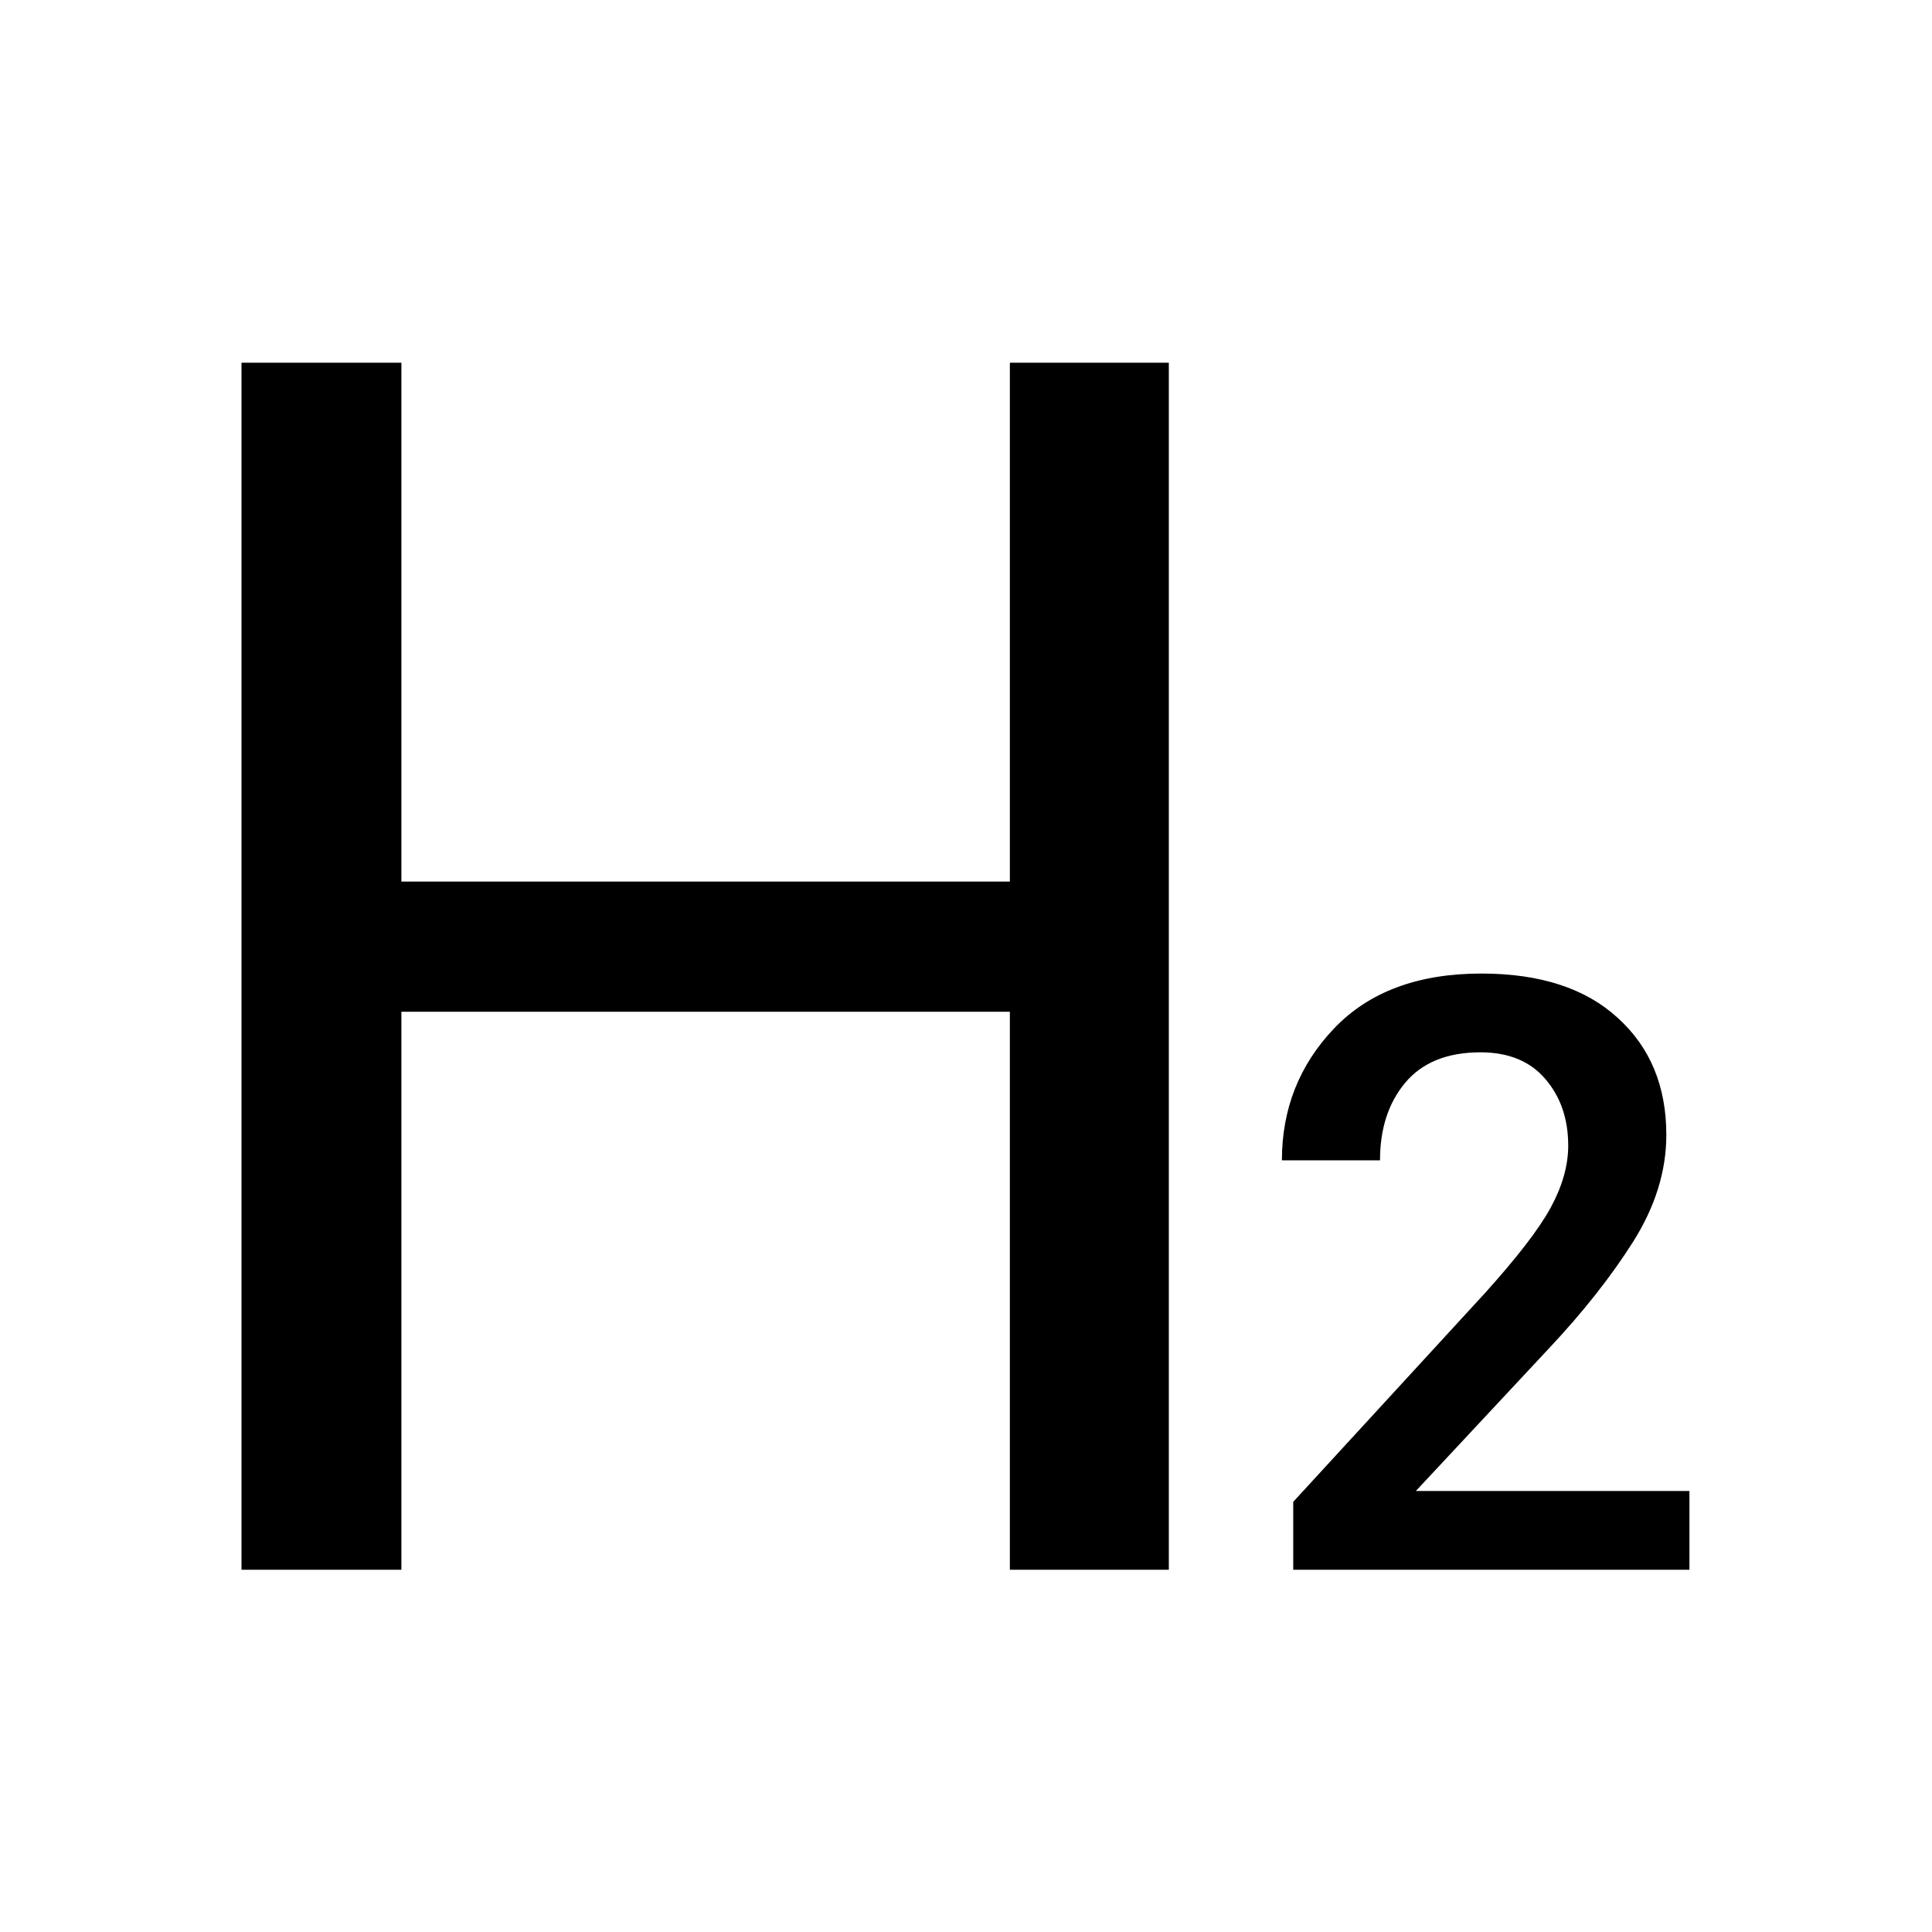
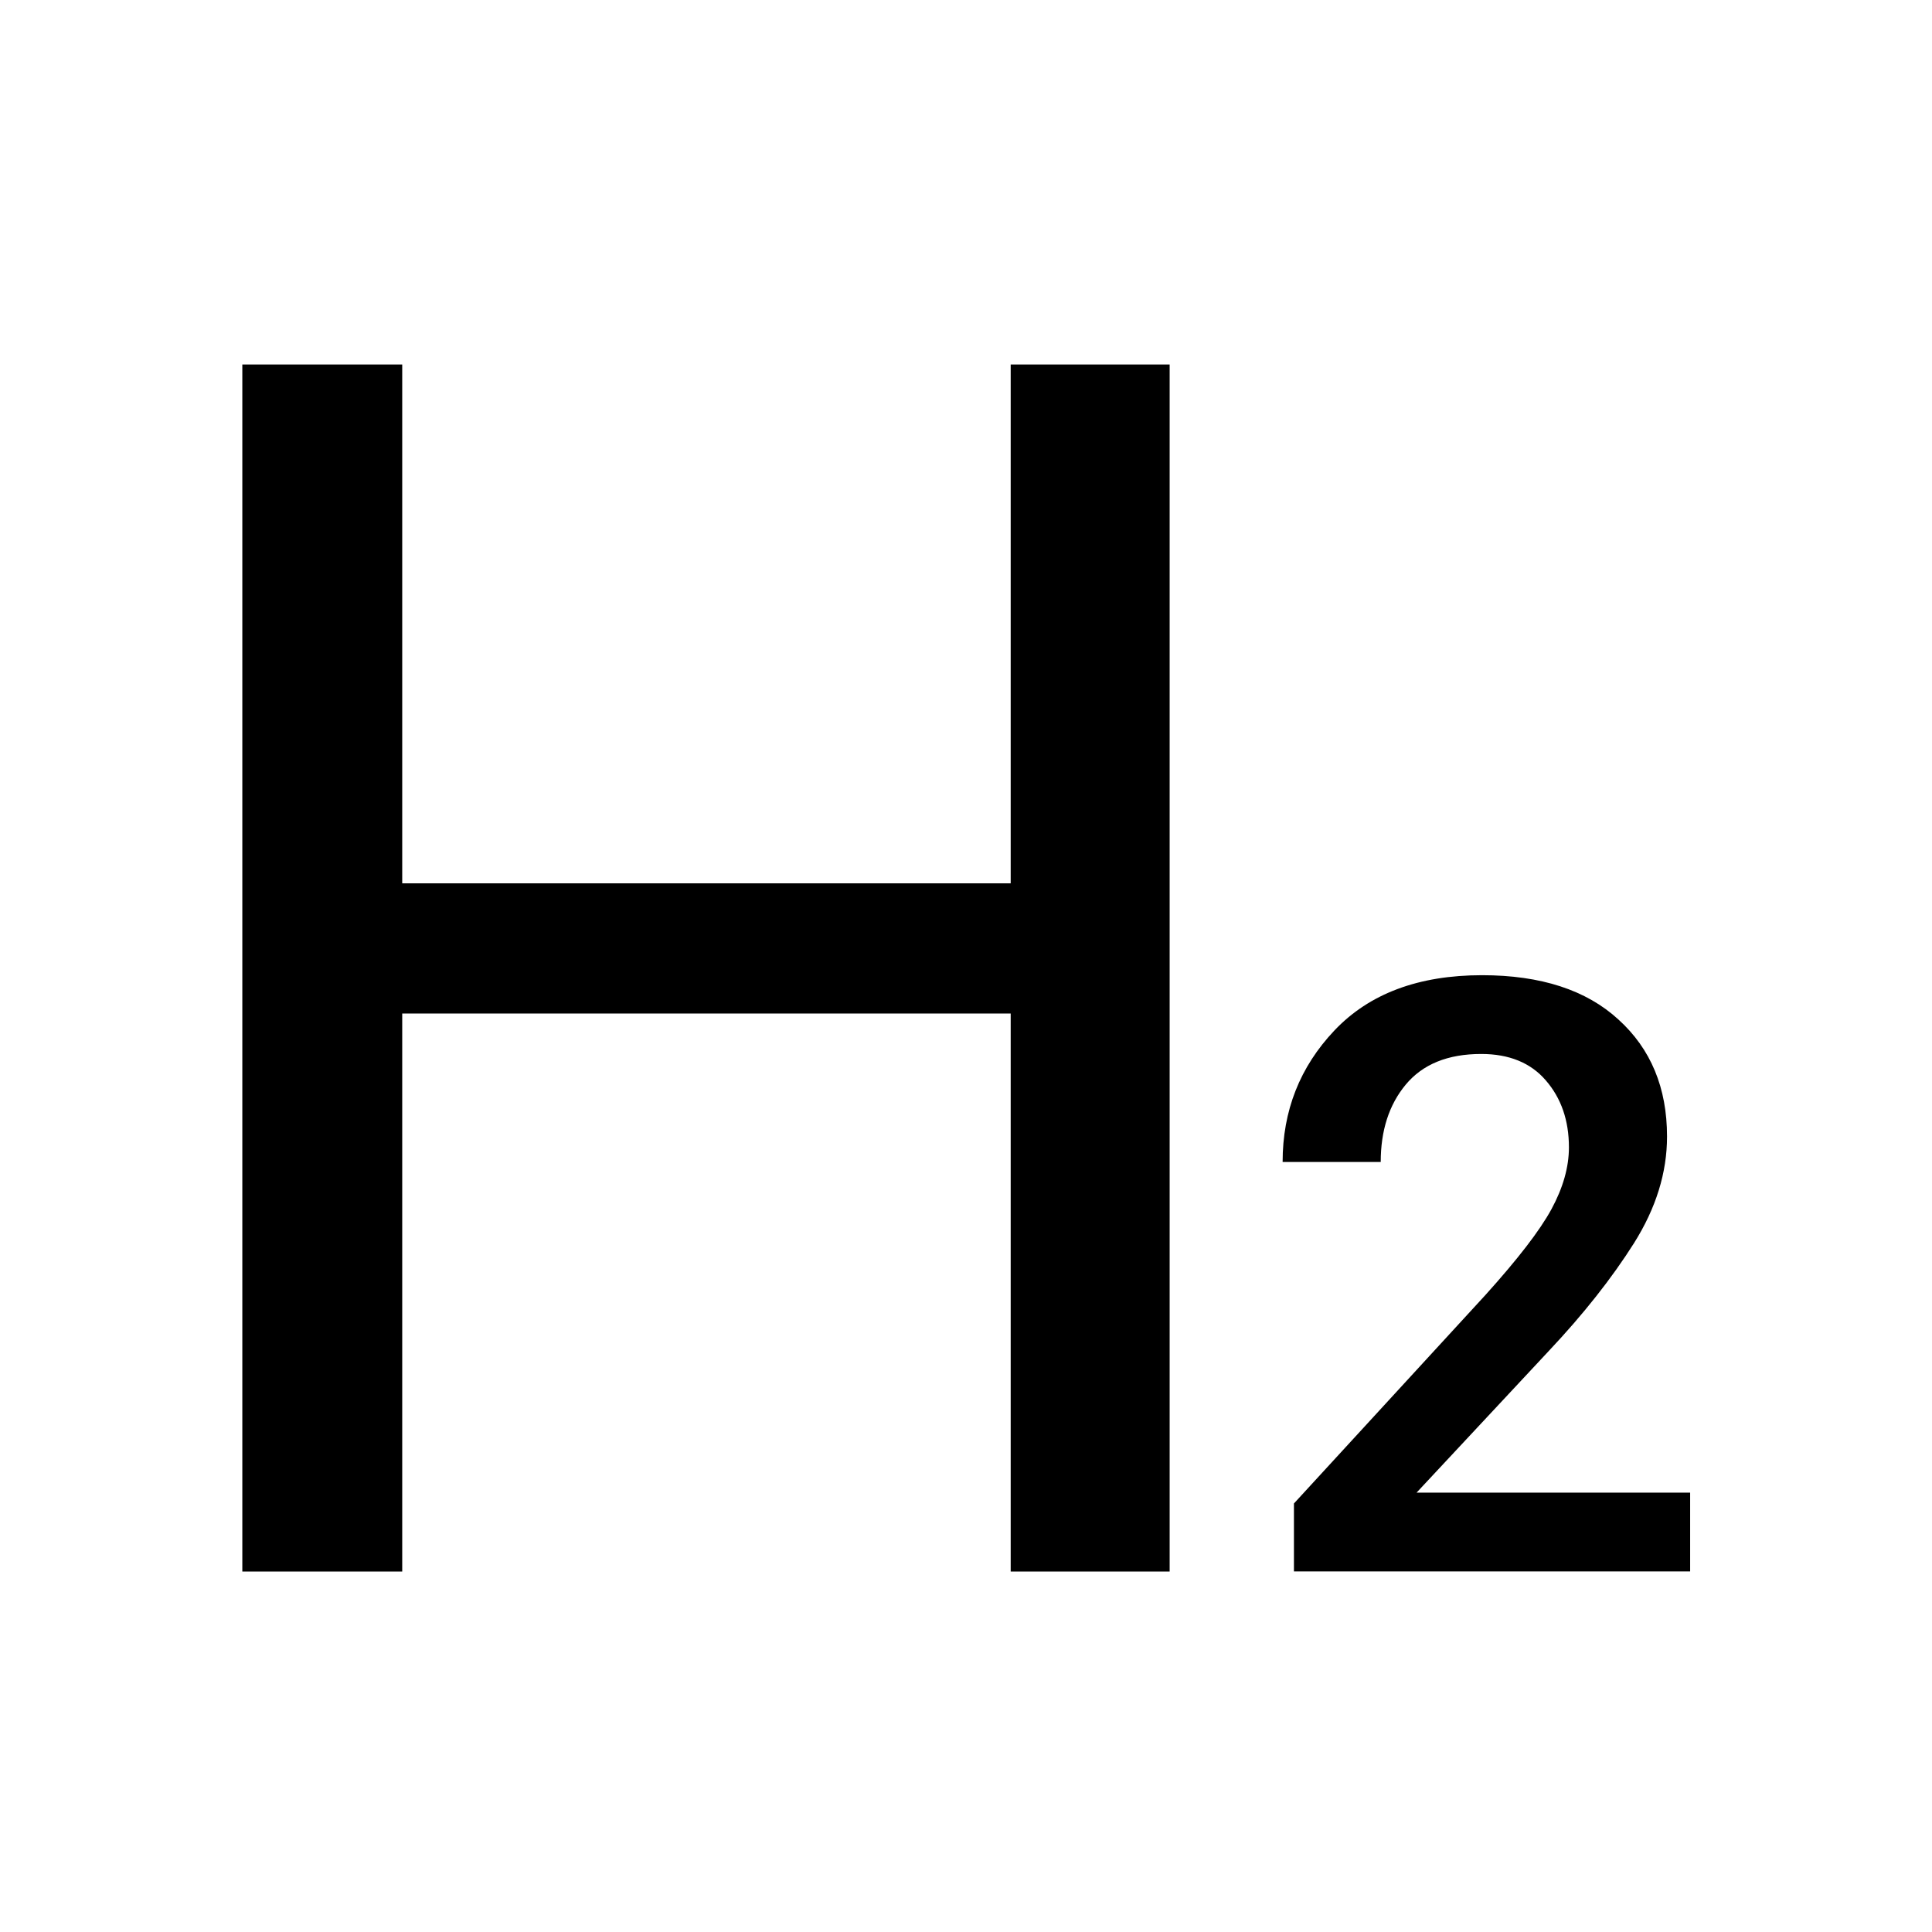
- <svg xmlns="http://www.w3.org/2000/svg" width="100%" height="100%" viewBox="0 0 64 64" version="1.1" xml:space="preserve" style="fill-rule:evenodd;clip-rule:evenodd;stroke-linejoin:round;stroke-miterlimit:1.414;">
-   <g id="H2">
-     <text x="41.385px" y="52px" style="font-family:'Roboto-Medium', 'Roboto';font-weight:500;font-size:27.4px;">2</text>
-     <text x="3.36px" y="52px" style="font-family:'Roboto-Regular', 'Roboto';font-size:56.228px;">H</text>
+ <svg xmlns="http://www.w3.org/2000/svg" width="100%" height="100%" viewBox="0 0 64 64" version="1.1" xml:space="preserve" style="fill-rule:evenodd;clip-rule:evenodd;stroke-linejoin:round;stroke-miterlimit:2;">
+   <rect id="Icons" x="-320" y="0" width="1280" height="800" style="fill:none;" />
+   <g id="Icons1">
+     <g id="Strike" />
+     <g id="H1" />
+     <g id="H2">
+       <text x="41.412px" y="52.058px" style="font-family:'Roboto-Medium', 'Roboto';font-weight:500;font-size:27.4px;">2</text>
+       <text x="3.386px" y="52.058px" style="font-family:'Roboto-Regular', 'Roboto';font-size:56.228px;">H</text>
+     </g>
+     <g id="H3" />
+     <g id="list-ul" />
+     <g id="list-ol" />
+     <g id="list-task" />
+     <g id="trash" />
+     <g id="vertical-menu" />
+     <g id="horizontal-menu" />
+     <g id="sidebar-2" />
+     <g id="Pen" />
+     <g id="Pen1" />
+     <g id="clock" />
+     <g id="external-link" />
+     <g id="hr" />
+     <g id="info" />
+     <g id="warning" />
+     <g id="plus-circle" />
+     <g id="minus-circle" />
+     <g id="vue" />
+     <g id="cog" />
+     <g id="logo" />
+     <g id="eye-slash" />
+     <g id="eye" />
+     <g id="toggle-off" />
+     <g id="shredder" />
+     <g id="spinner--loading--dots-" />
+     <g id="react" />
  </g>
</svg>
